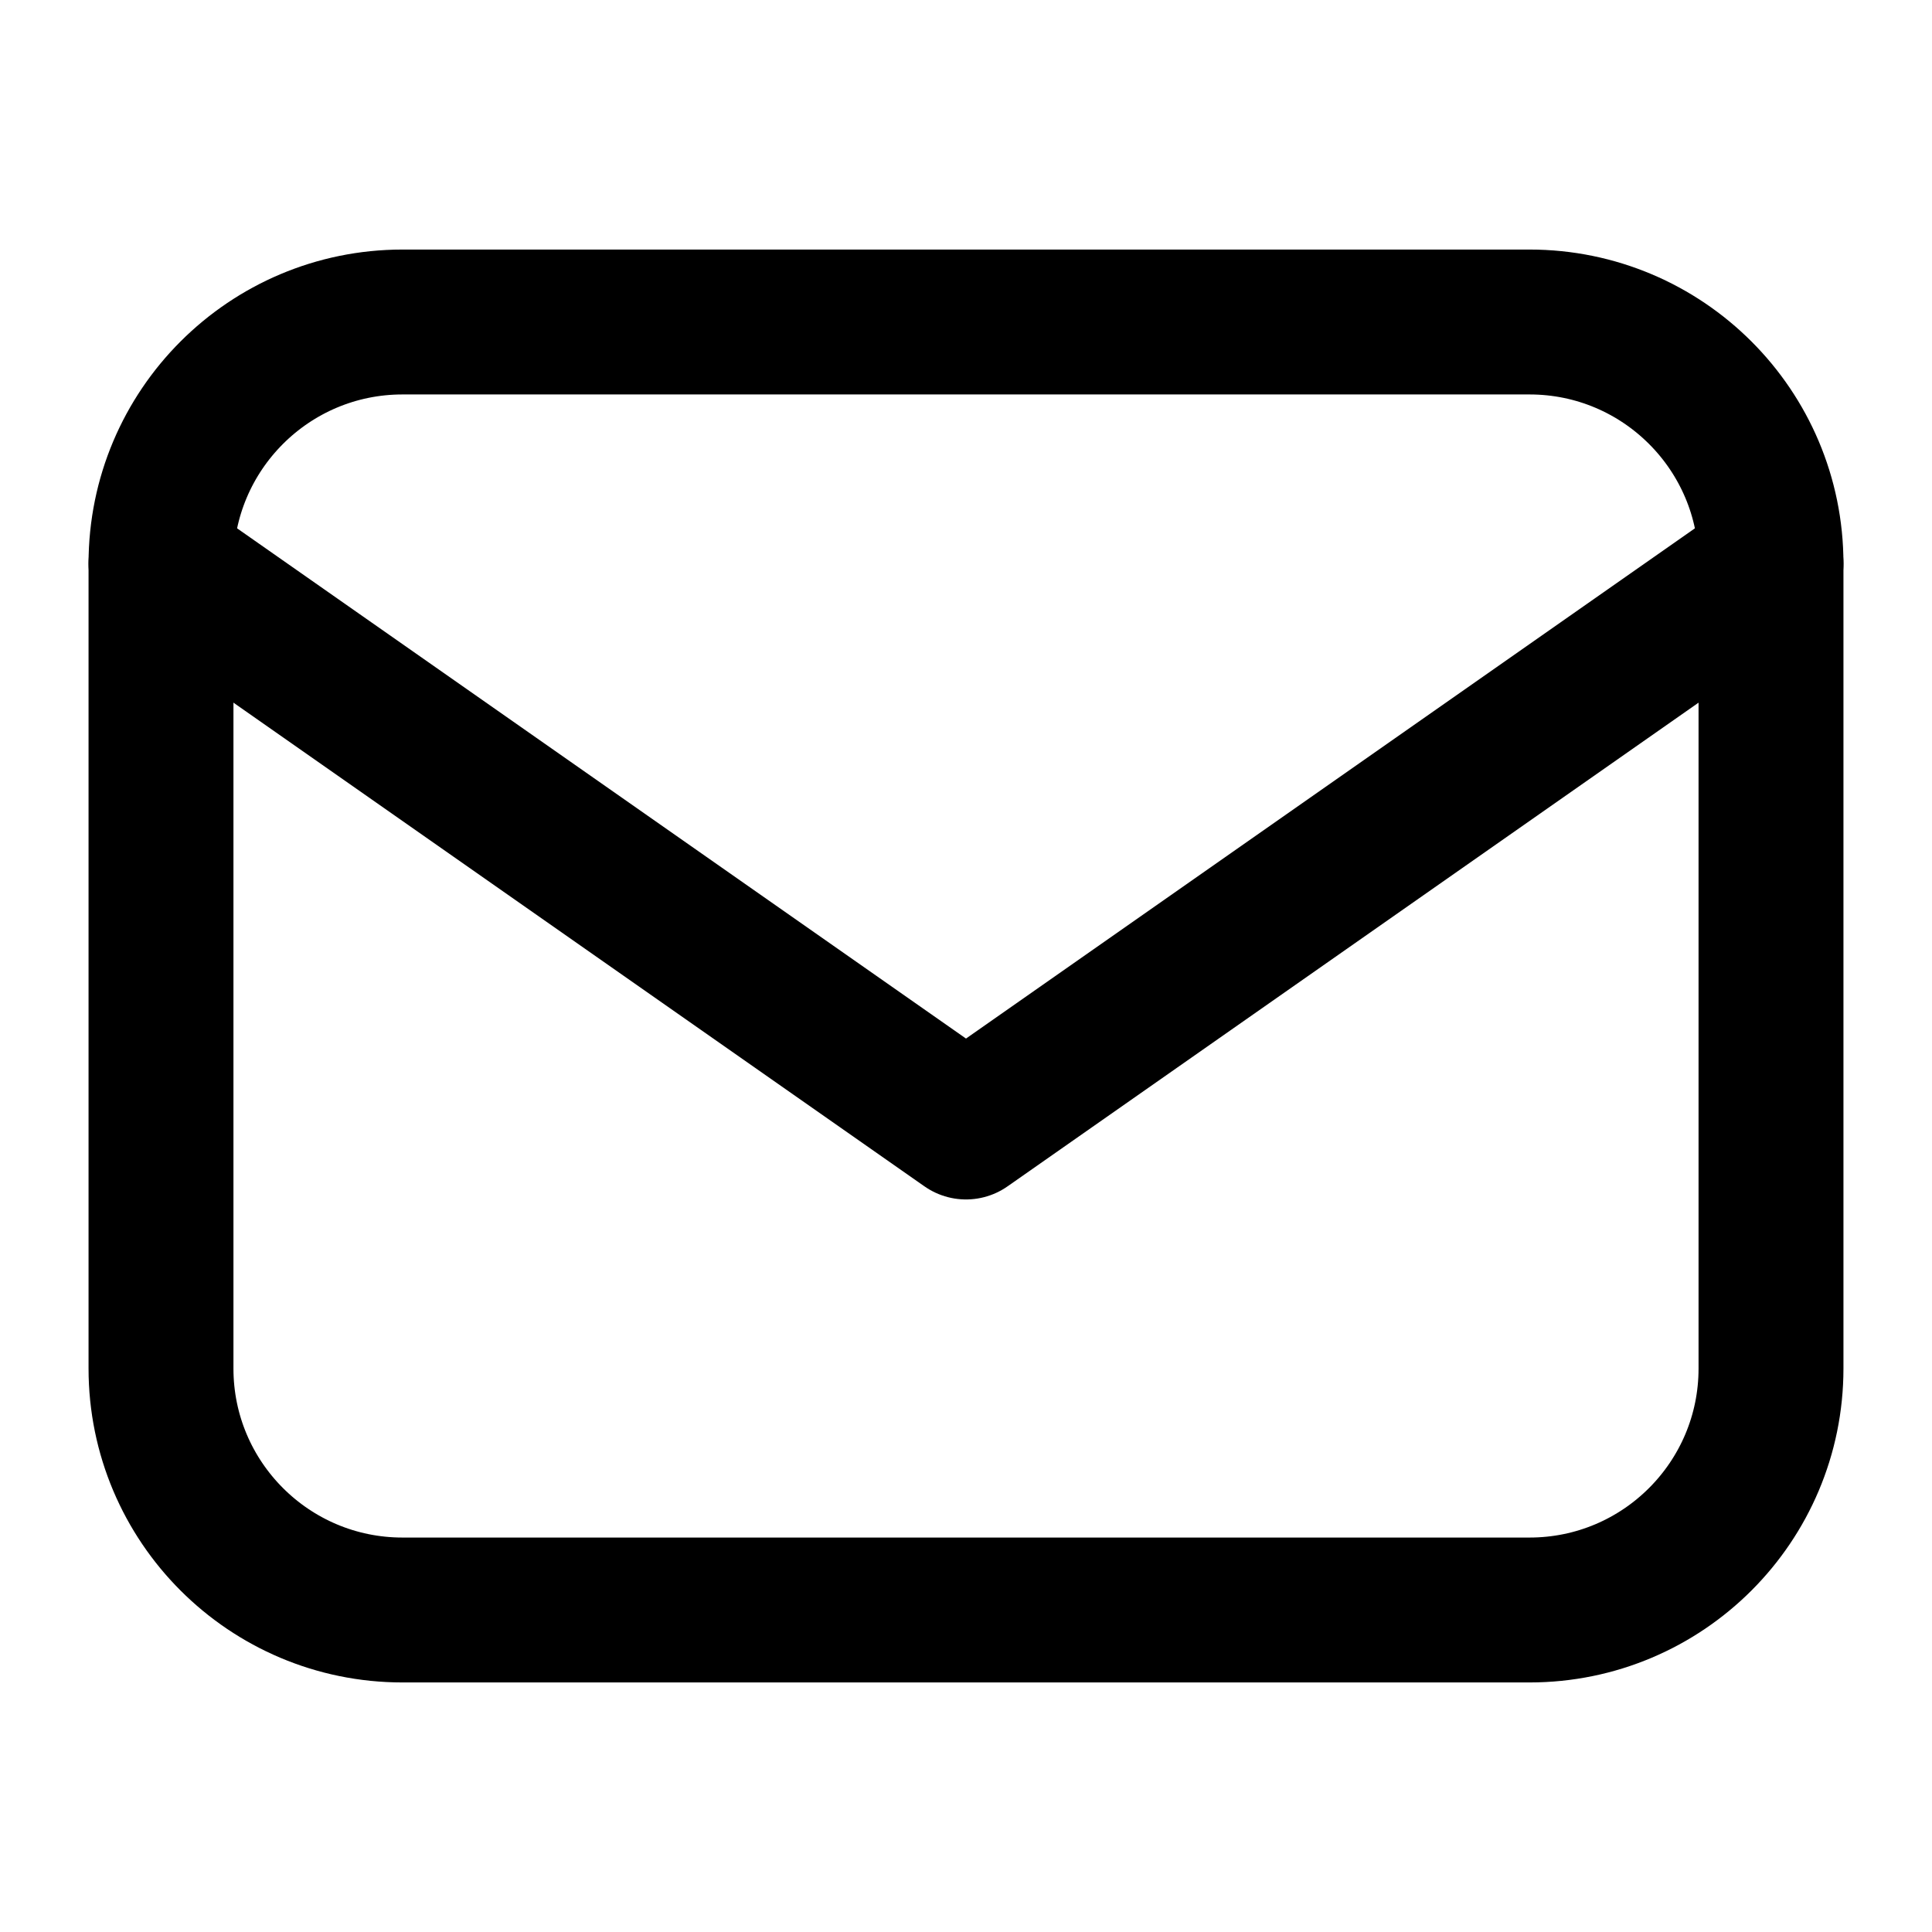
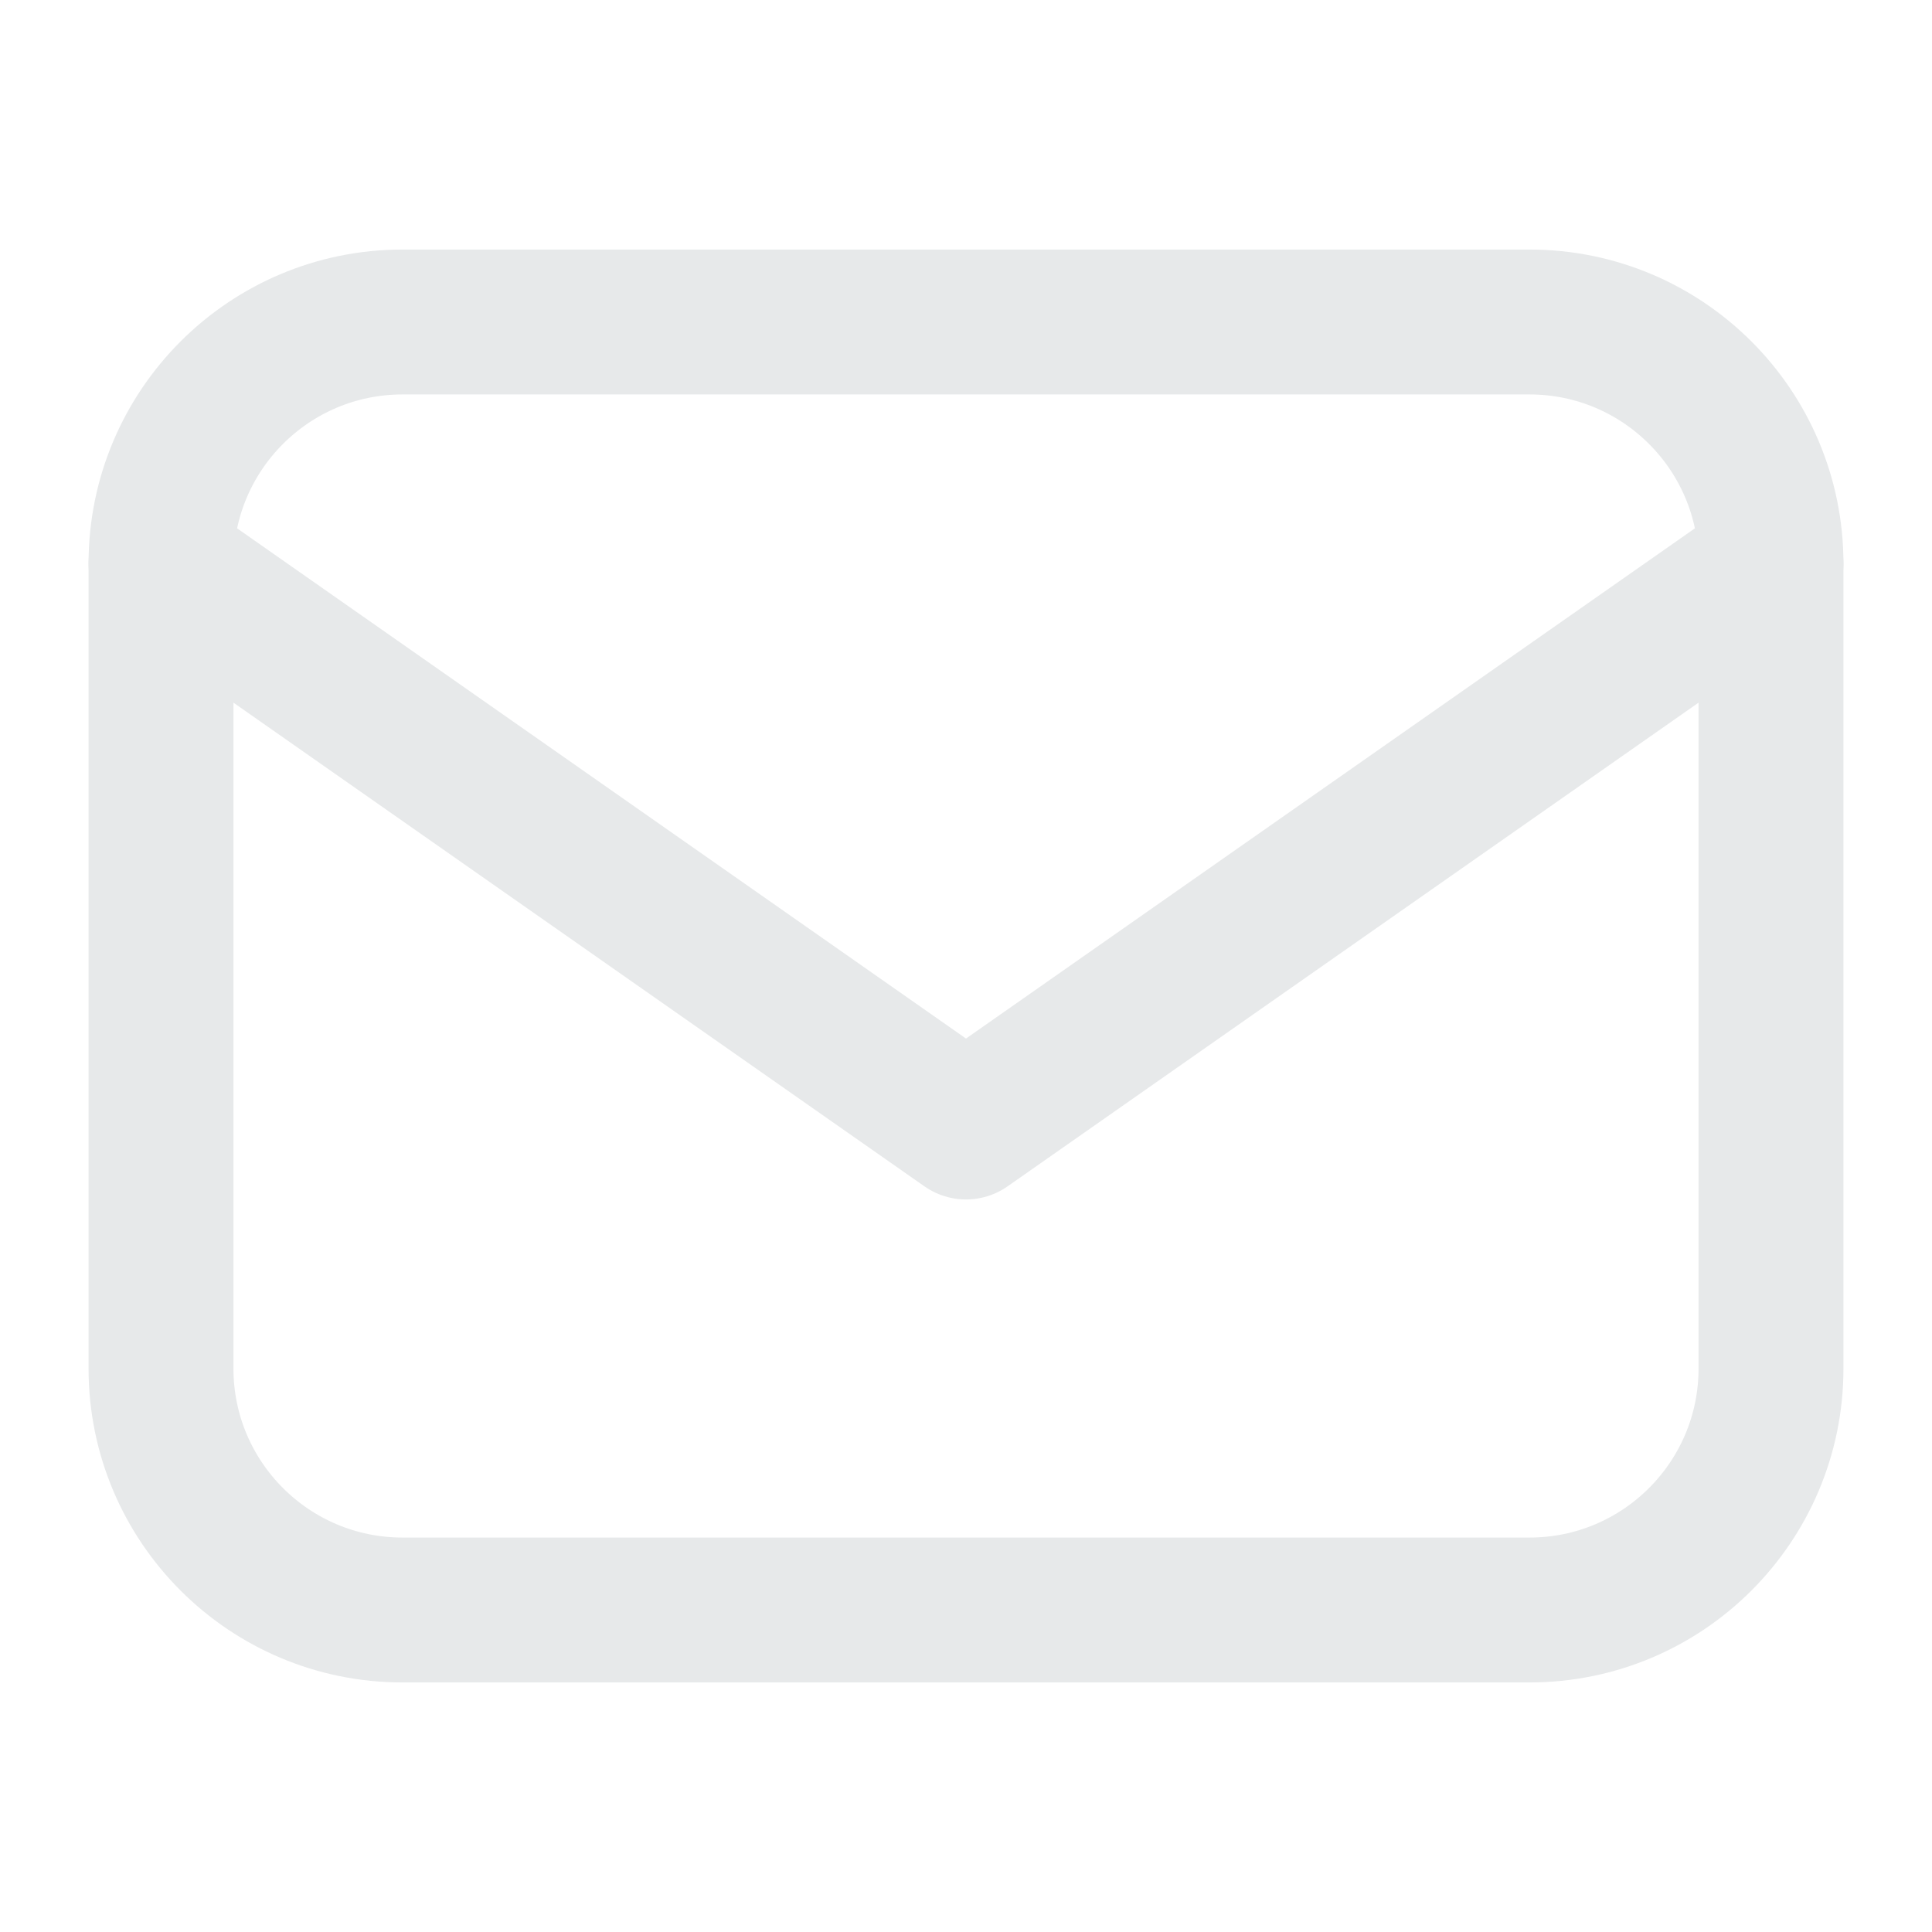
- <svg xmlns="http://www.w3.org/2000/svg" viewBox="0 0 24 24" fill="none" stroke="currentColor" stroke-width="1.8" stroke-linecap="round" stroke-linejoin="round">
+ <svg xmlns="http://www.w3.org/2000/svg" viewBox="0 0 24 24" fill="none" stroke="#e7e9ea" stroke-width="1.8" stroke-linecap="round" stroke-linejoin="round">
  <rect x="2" y="4" width="20" height="16" rx="3" />
  <path d="m2 7 10 7 10-7" />
</svg>
